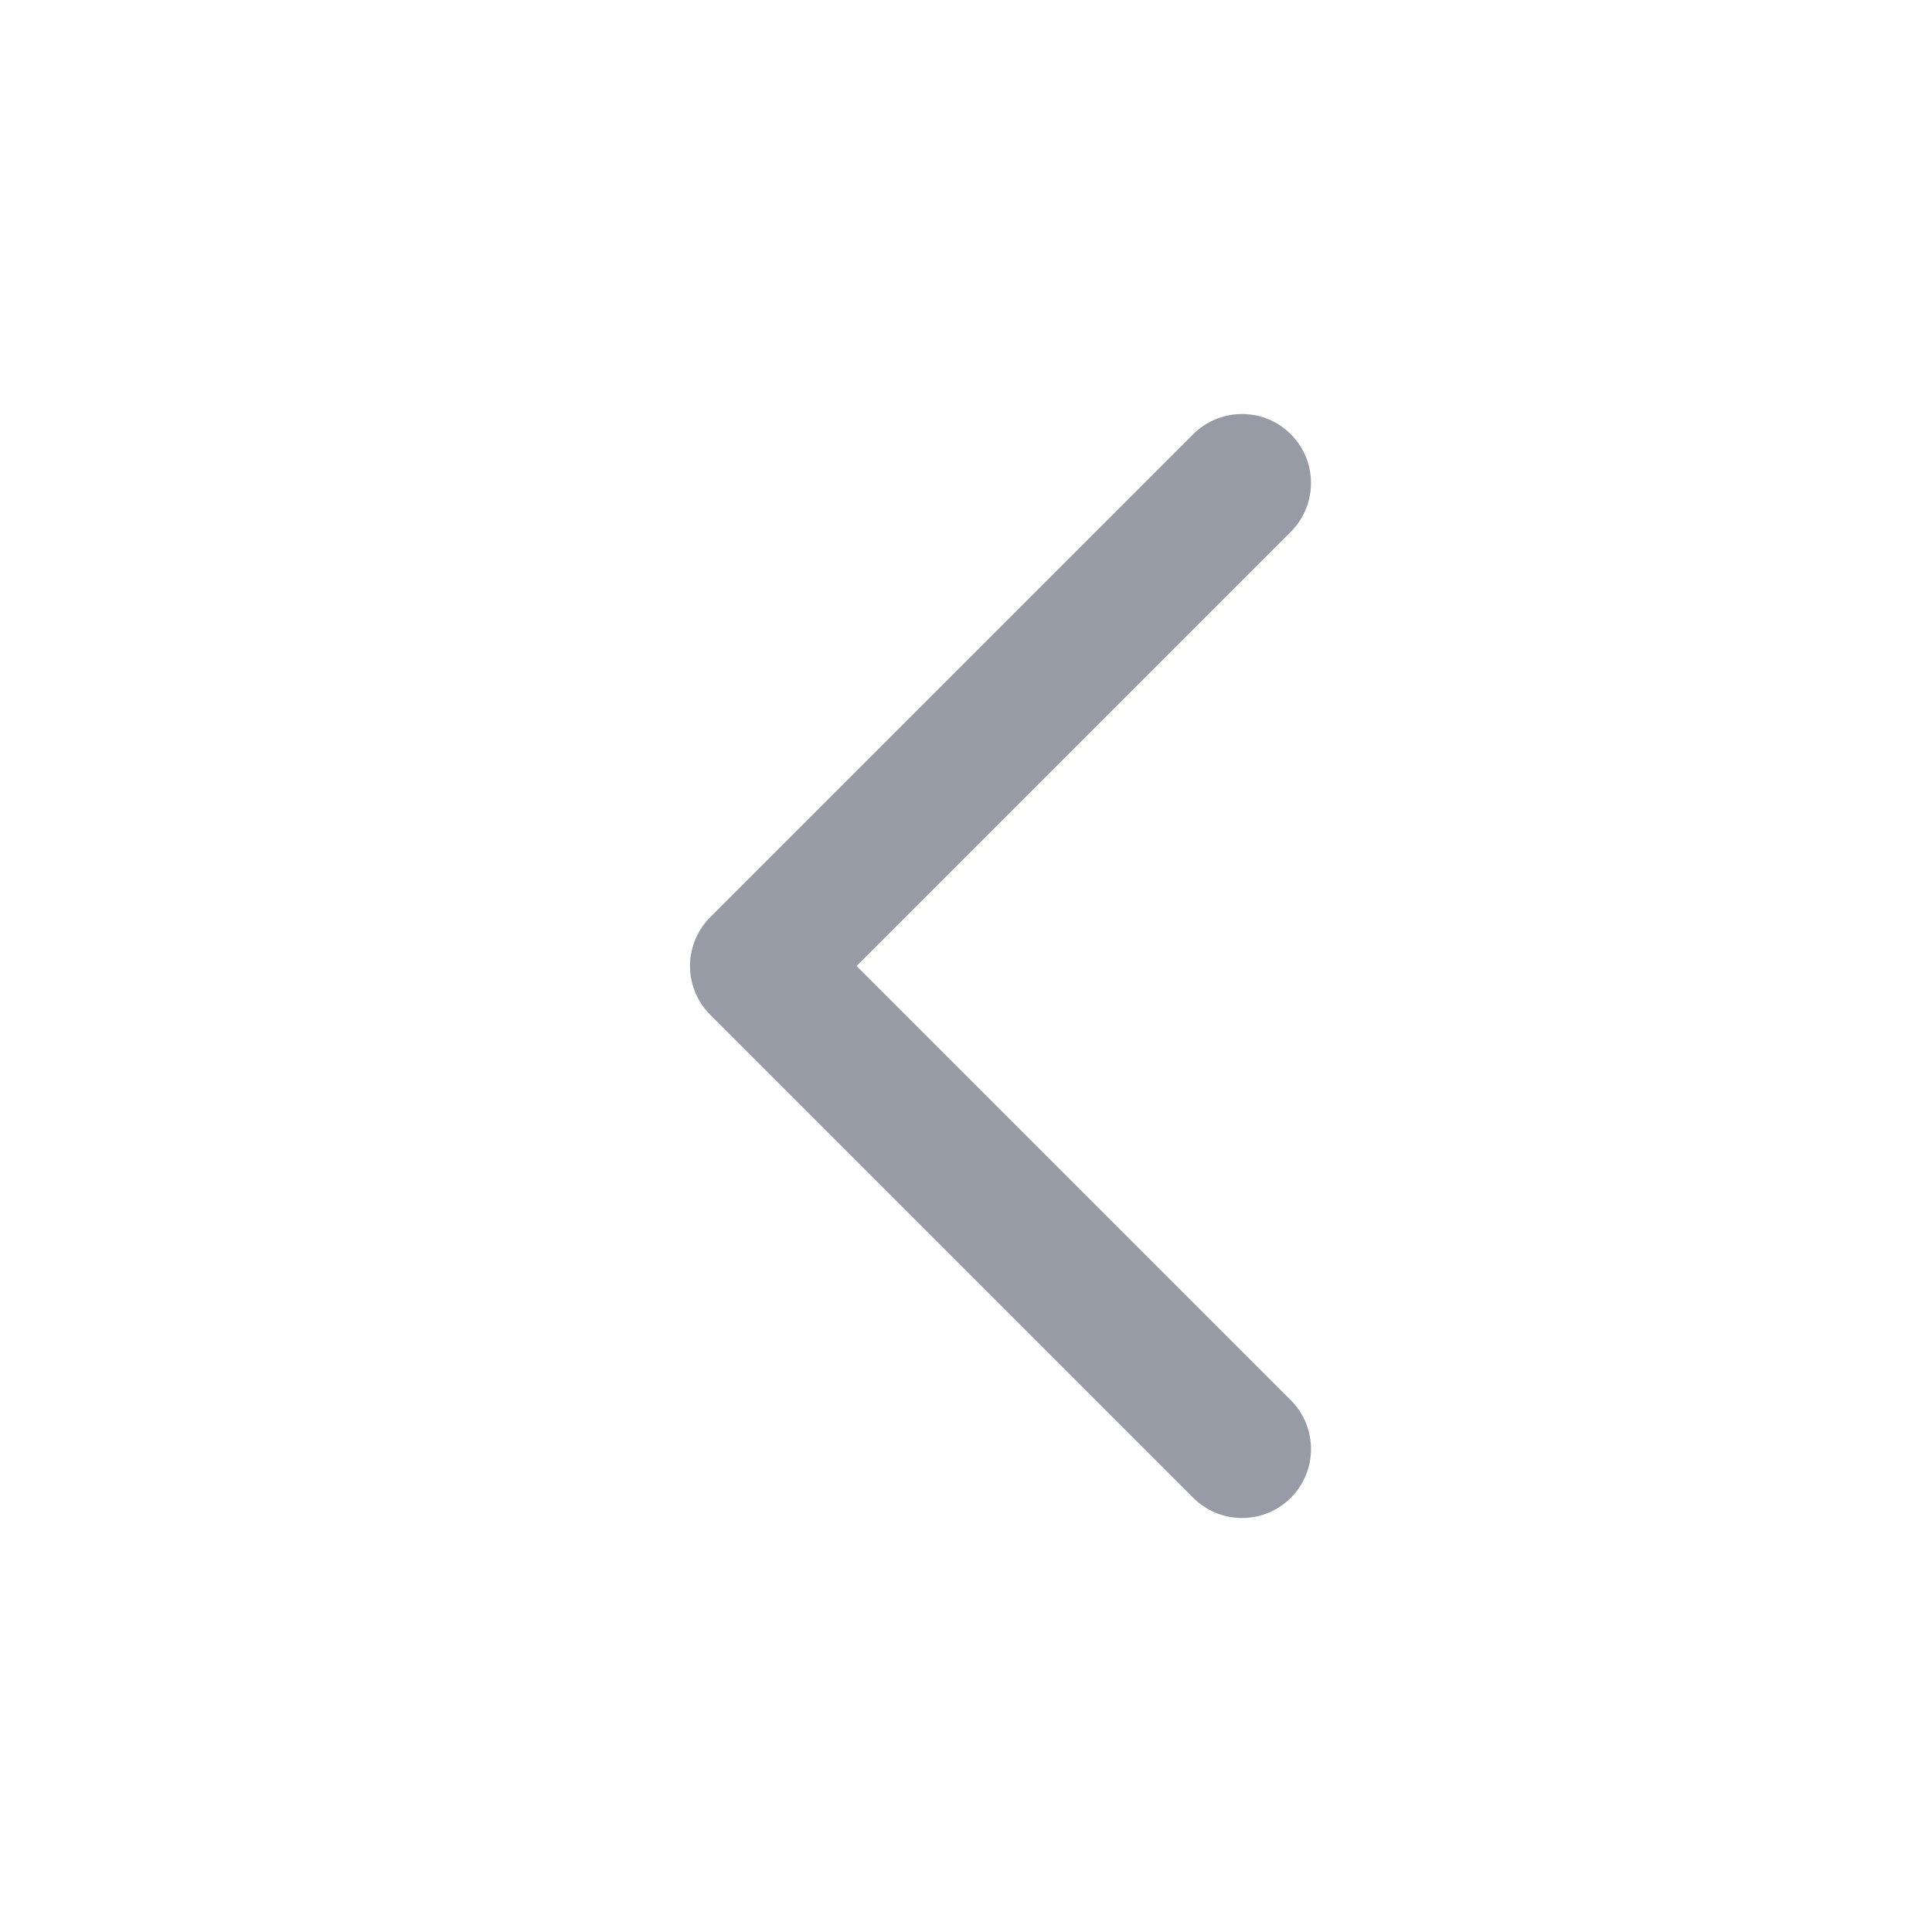
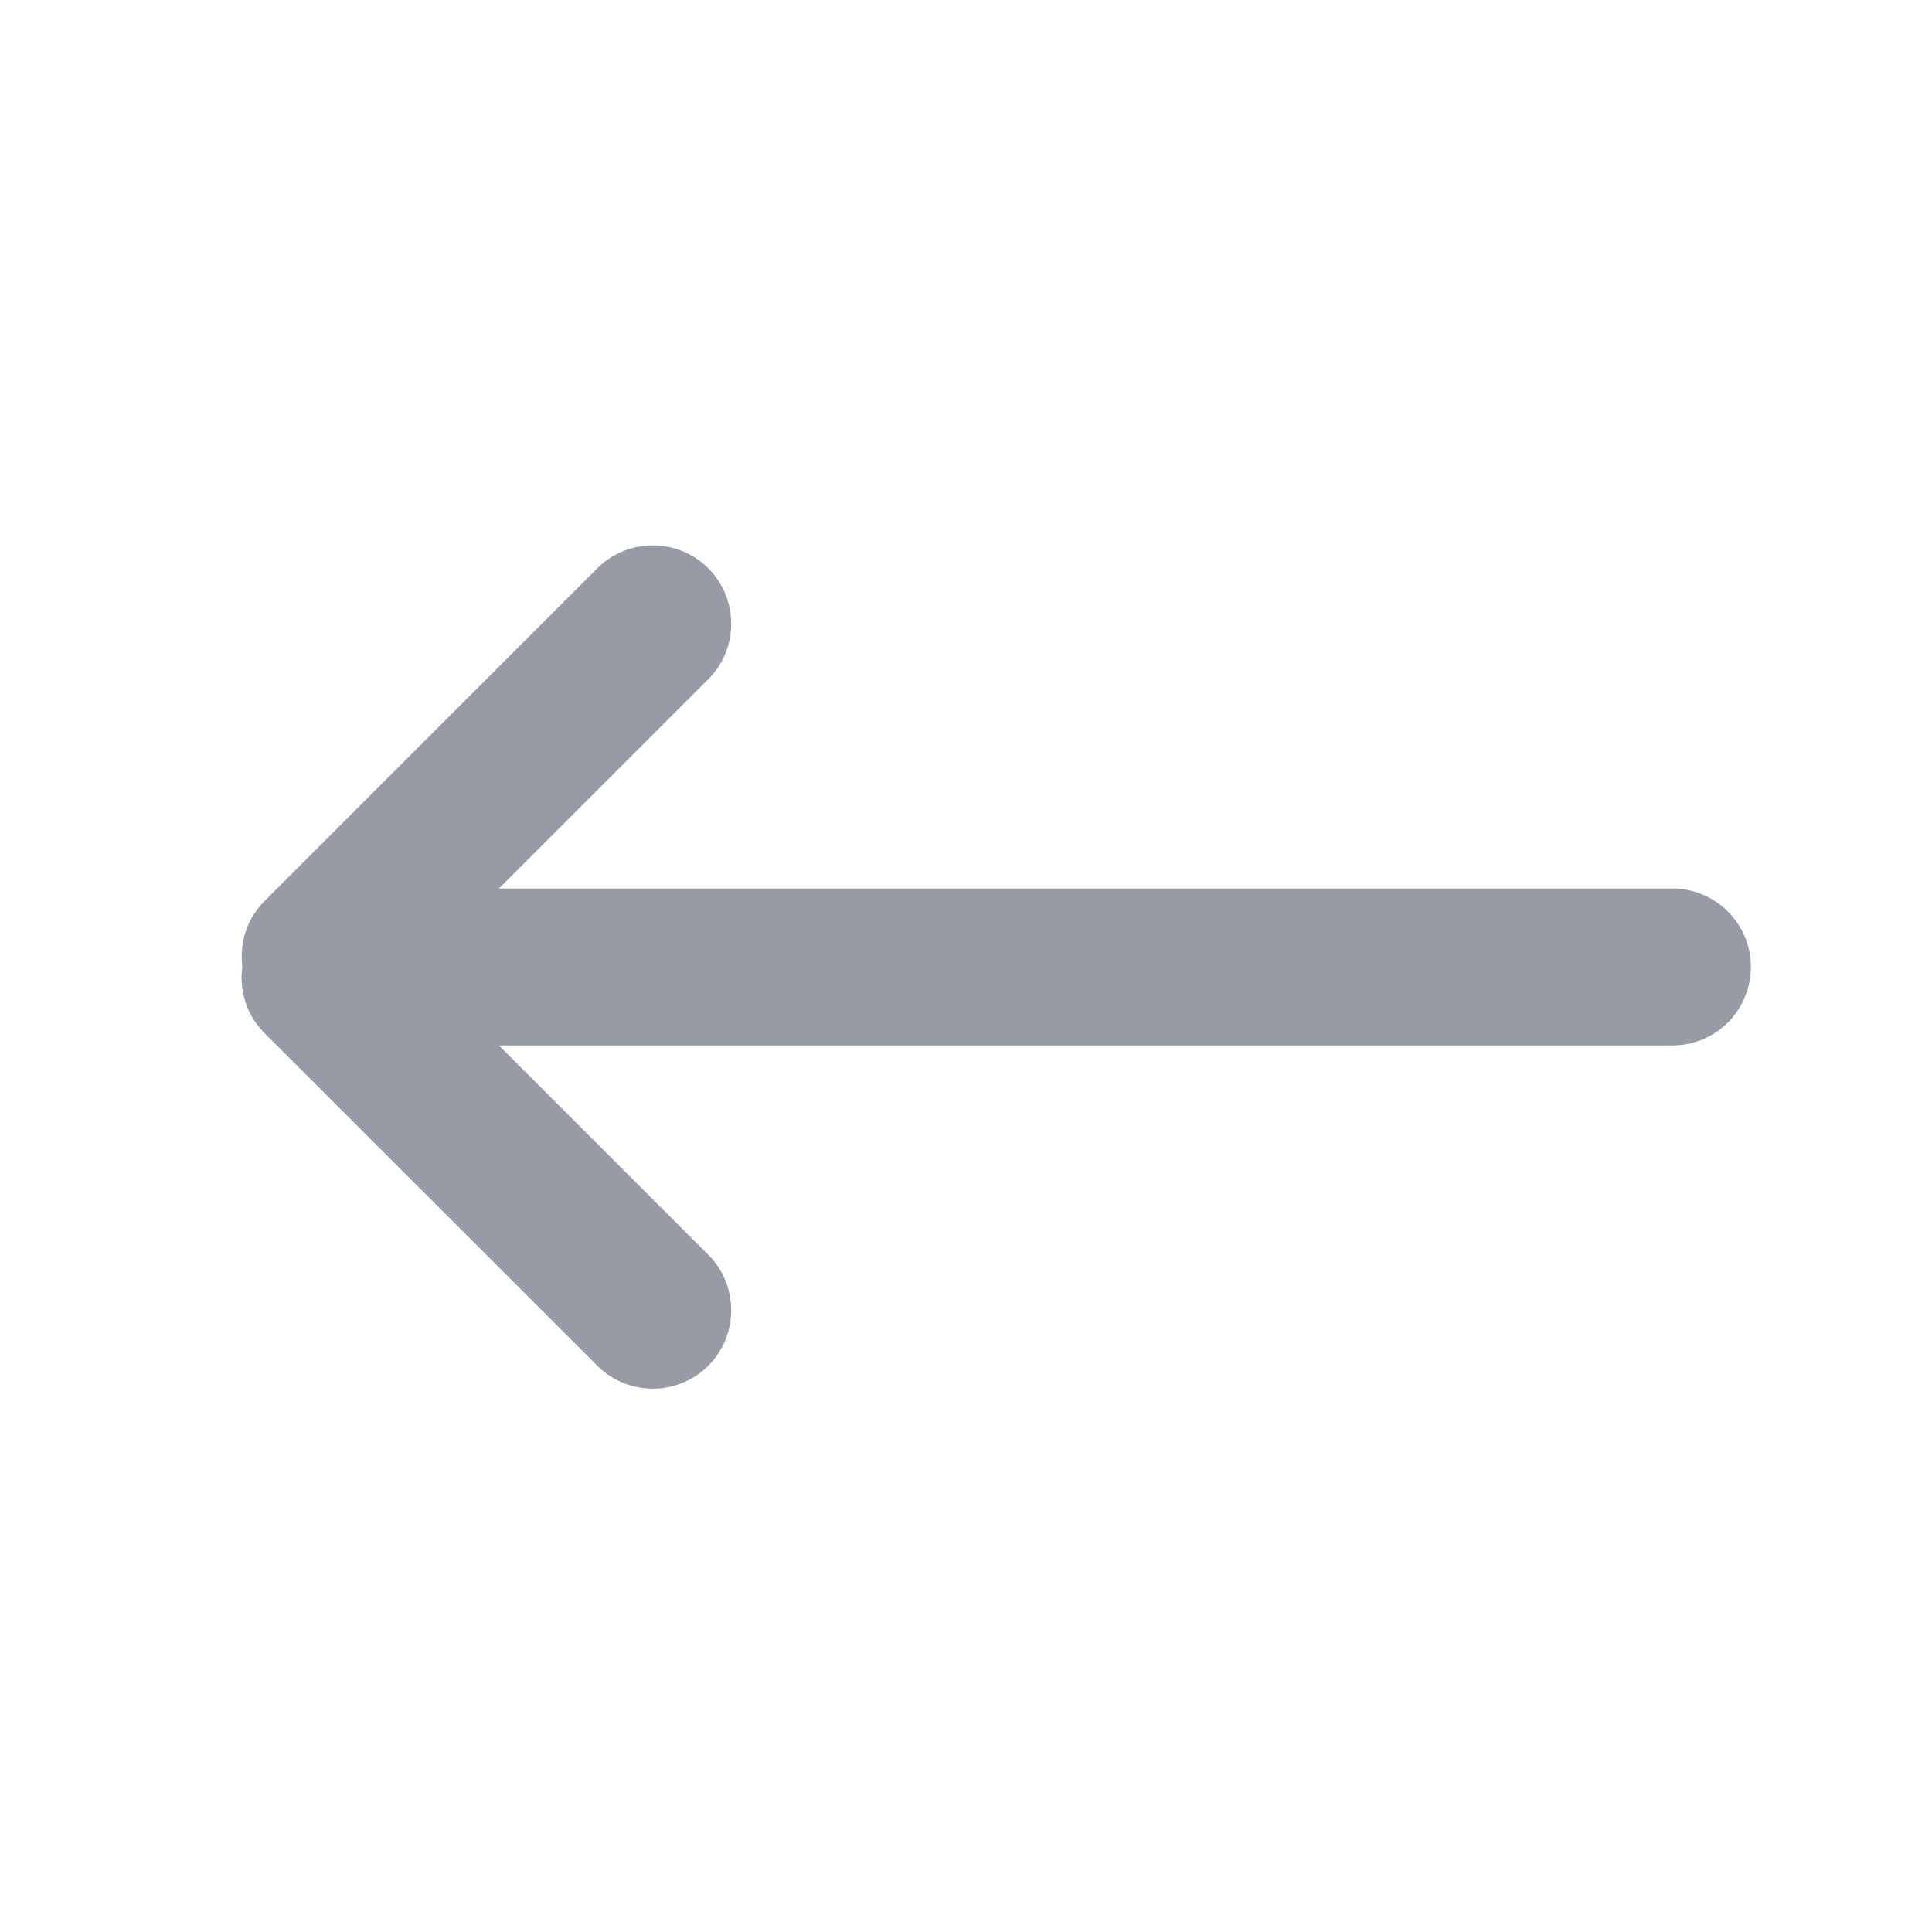
<svg xmlns="http://www.w3.org/2000/svg" width="28" height="28" viewBox="0 0 28 28" fill="none">
-   <path d="M18 7L11 14L18 21" stroke="#979BA5" stroke-width="2" stroke-linecap="round" stroke-linejoin="round" />
+   <path fill-rule="evenodd" clip-rule="evenodd" d="M10.265 19.793C9.821 20.236 9.1 20.236 8.656 19.793L3.831 14.97C3.569 14.708 3.464 14.349 3.512 14.008C3.469 13.671 3.575 13.318 3.833 13.06L8.656 8.236C9.1 7.793 9.821 7.793 10.265 8.236C10.708 8.68 10.708 9.4 10.265 9.844L7.231 12.877H24.238C24.866 12.877 25.375 13.387 25.375 14.015C25.375 14.642 24.866 15.151 24.238 15.151H7.231L10.265 18.185C10.708 18.628 10.708 19.35 10.265 19.793Z" fill="#979BA5" />
</svg>
